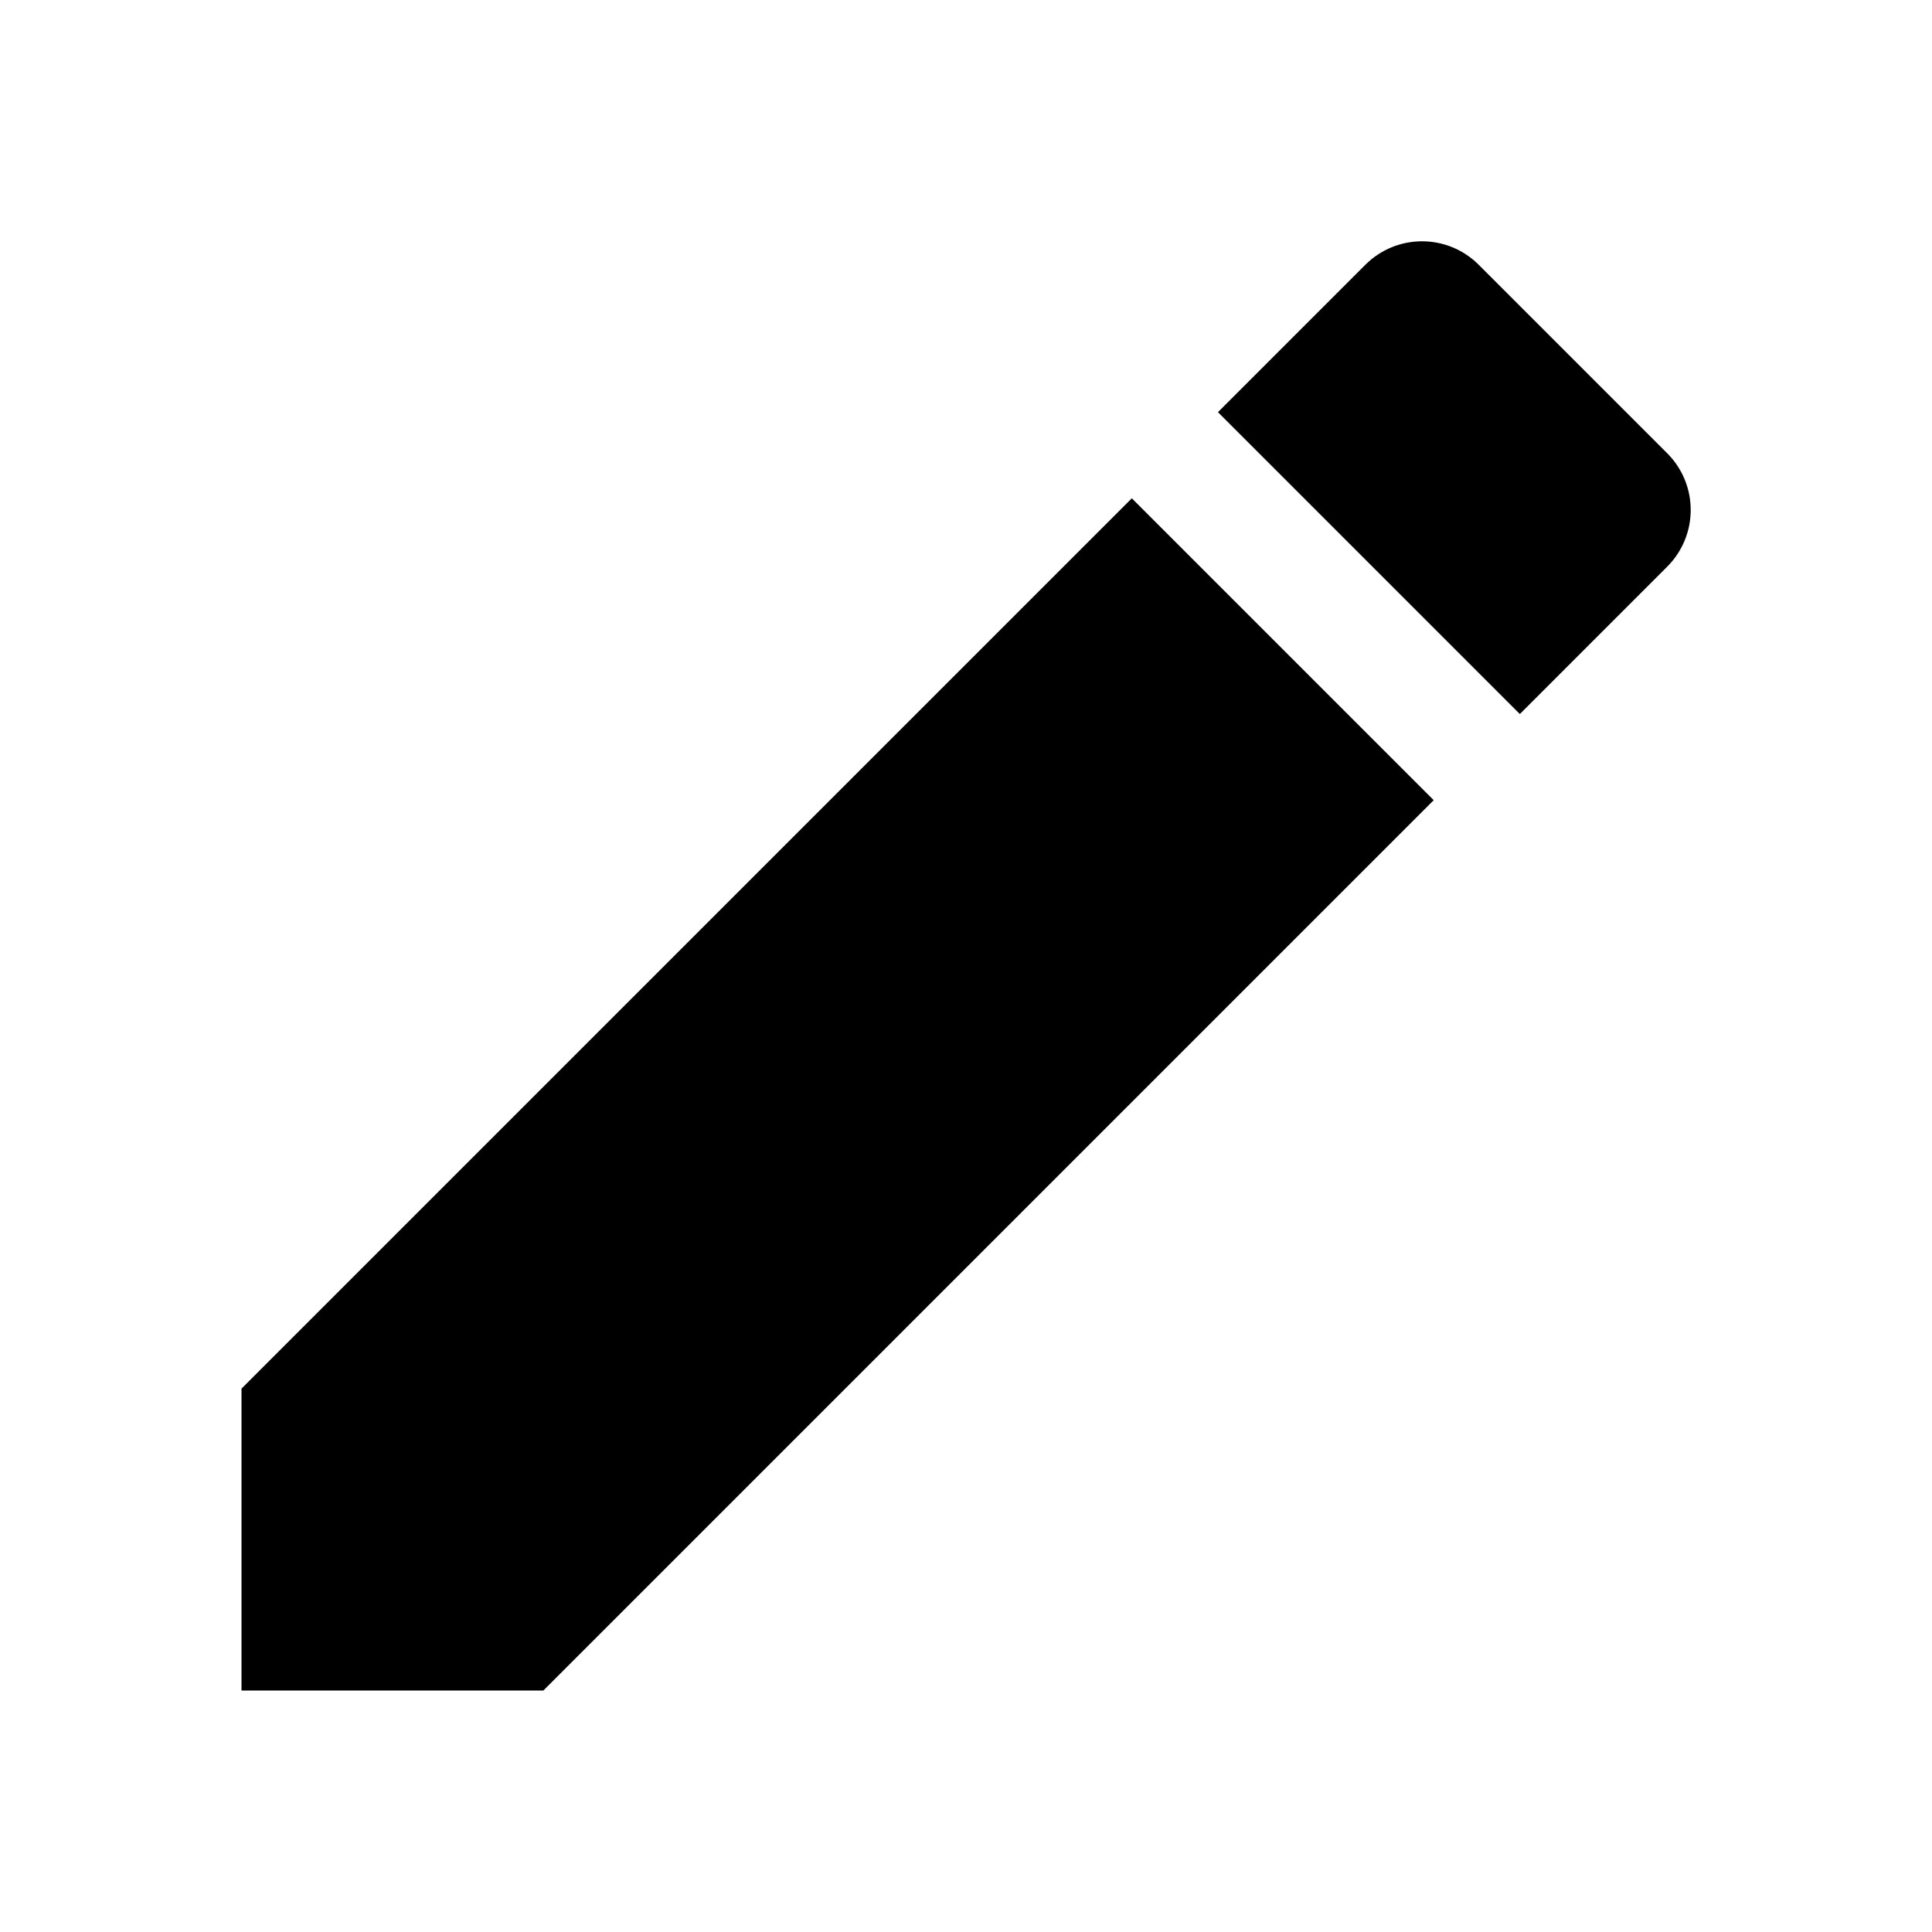
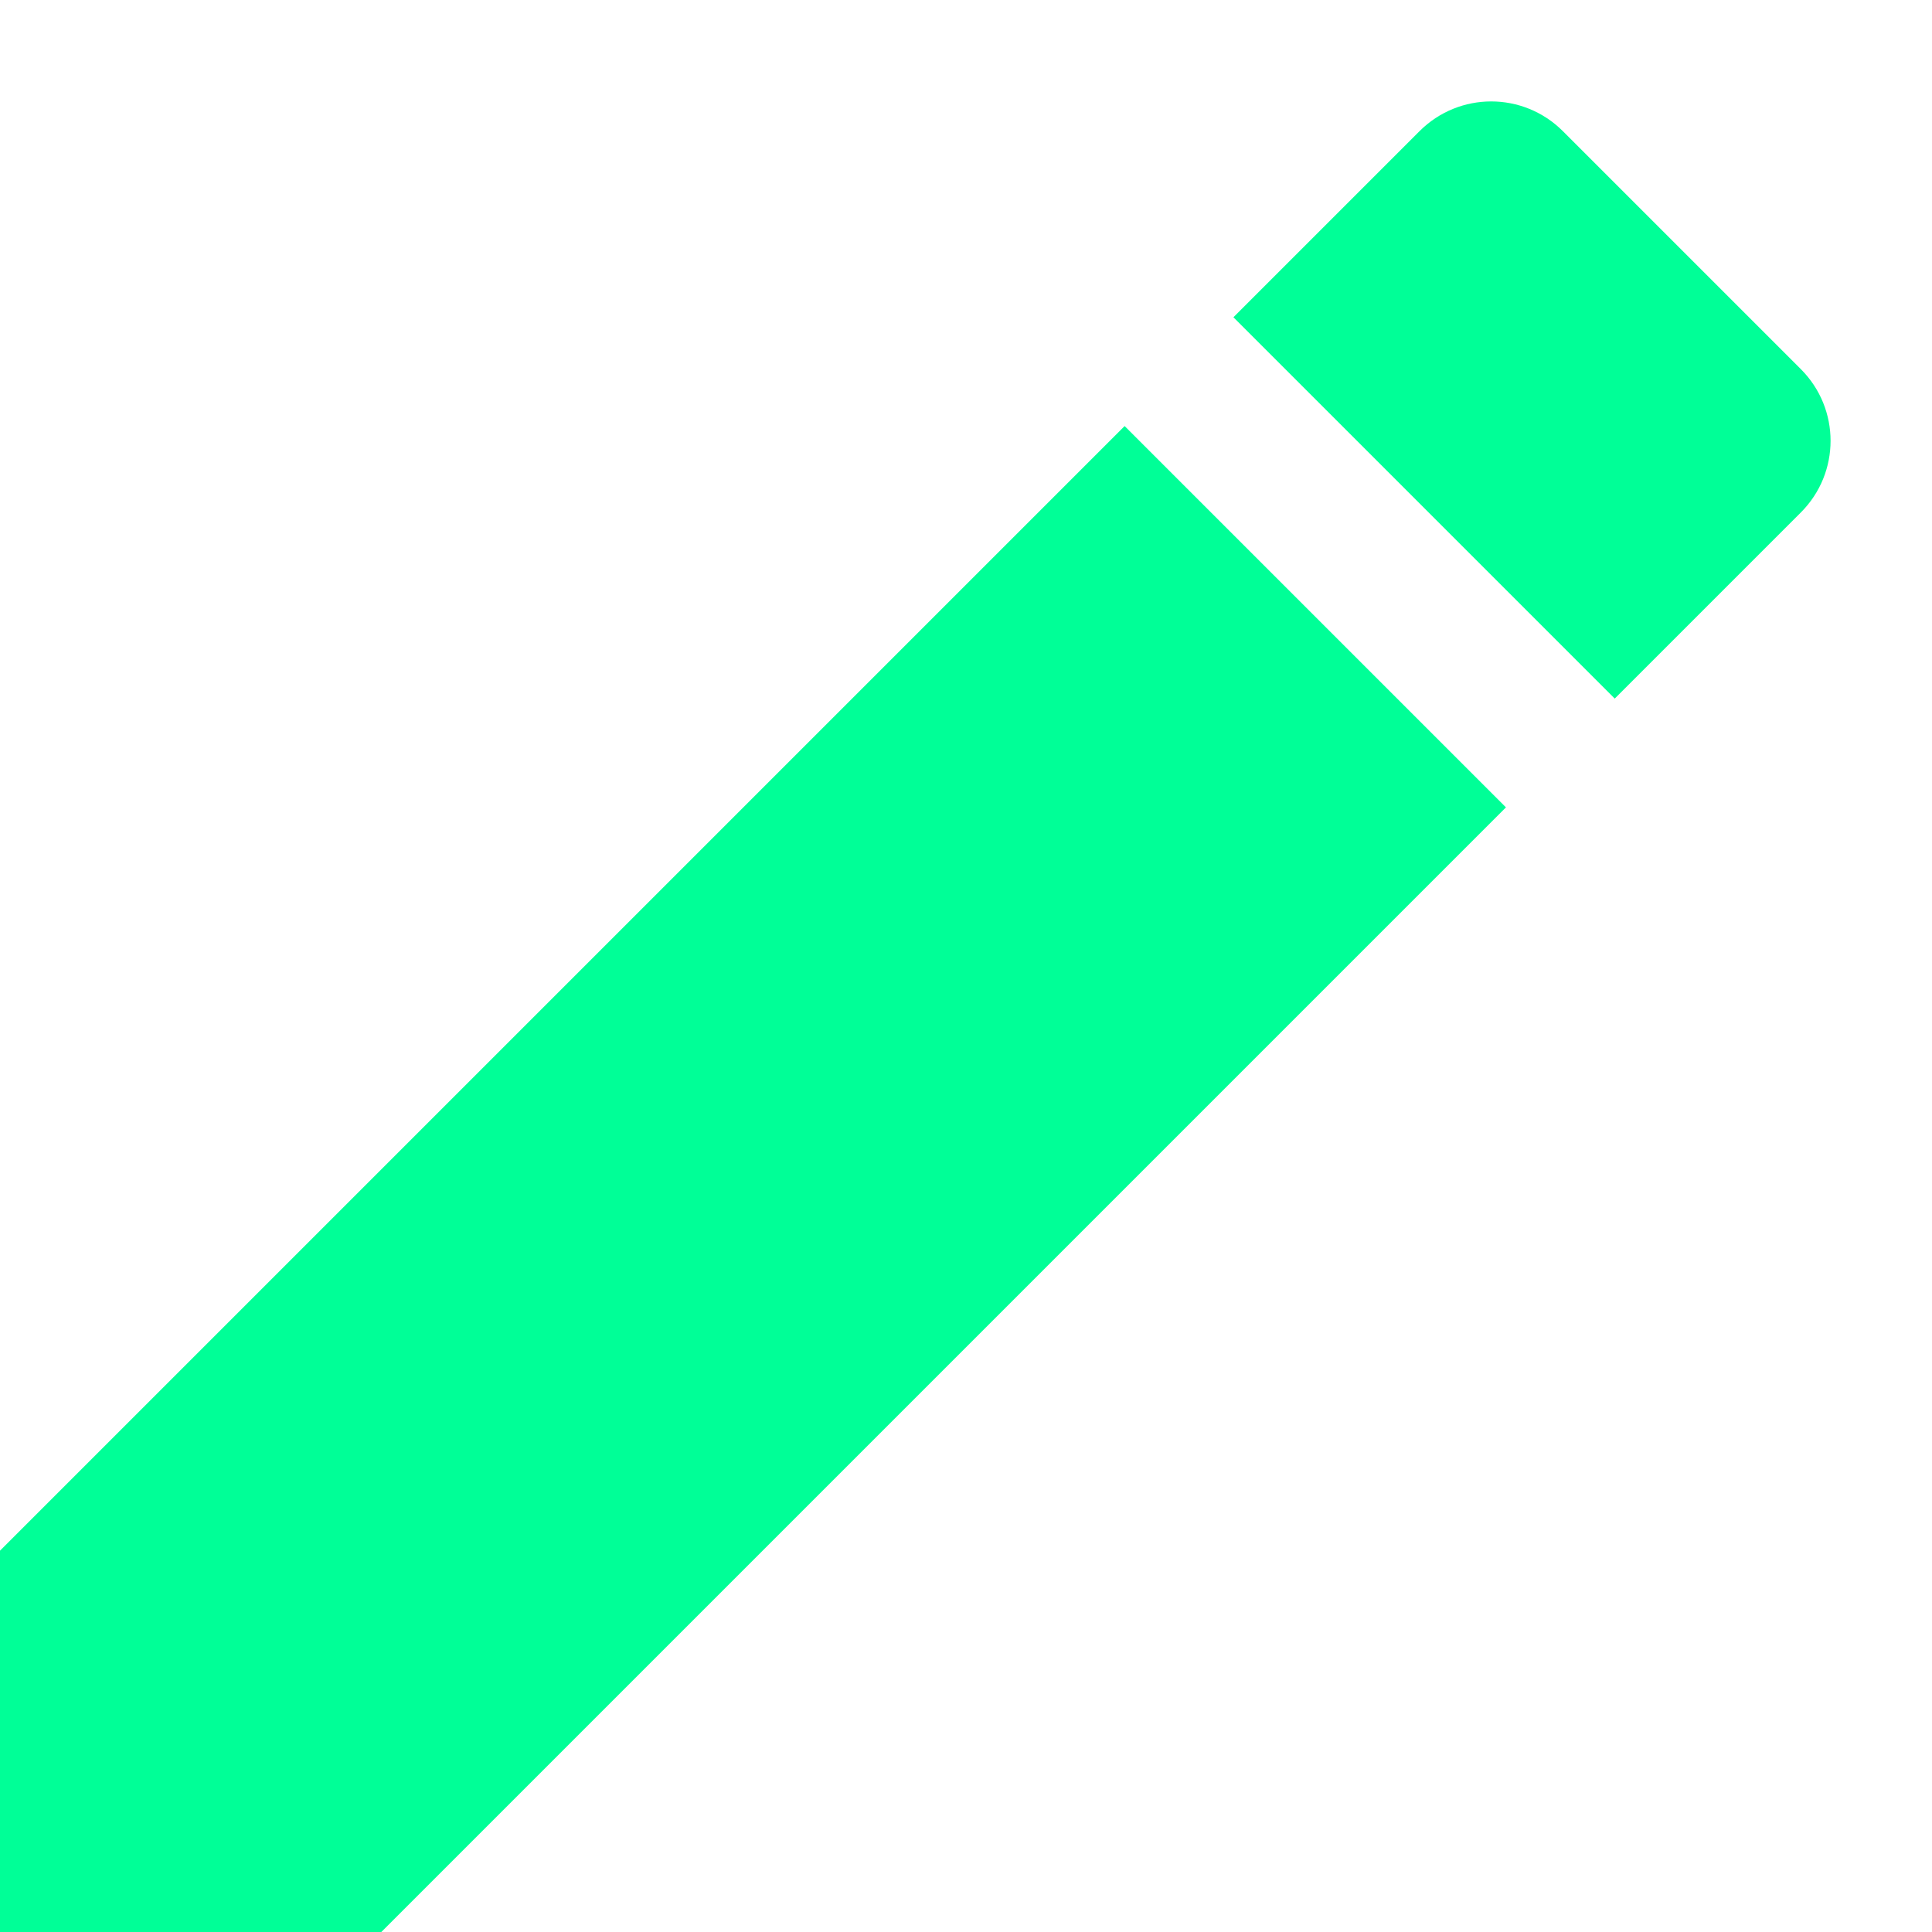
- <svg xmlns="http://www.w3.org/2000/svg" width="24" height="24" viewBox="0 0 24 24" fill="none">
-   <path d="M3 17.25V21H6.75L17.81 9.94L14.06 6.19L3 17.25ZM20.71 7.04C21.1 6.65 21.1 6.02 20.71 5.63L18.37 3.29C17.98 2.9 17.35 2.9 16.96 3.29L15.13 5.12L18.88 8.87L20.71 7.04Z" fill="black" />
+ <svg xmlns="http://www.w3.org/2000/svg" width="19" height="19" viewBox="0 0 19 19" fill="none">
+   <path d="M0 15.25V19H3.75L14.81 7.94L11.06 4.19L0 15.25ZM17.71 5.04C18.1 4.65 18.1 4.02 17.71 3.63L15.37 1.29C14.98 0.9 14.35 0.9 13.96 1.29L12.13 3.12L15.88 6.87L17.71 5.04Z" fill="#00FF97" />
</svg>
